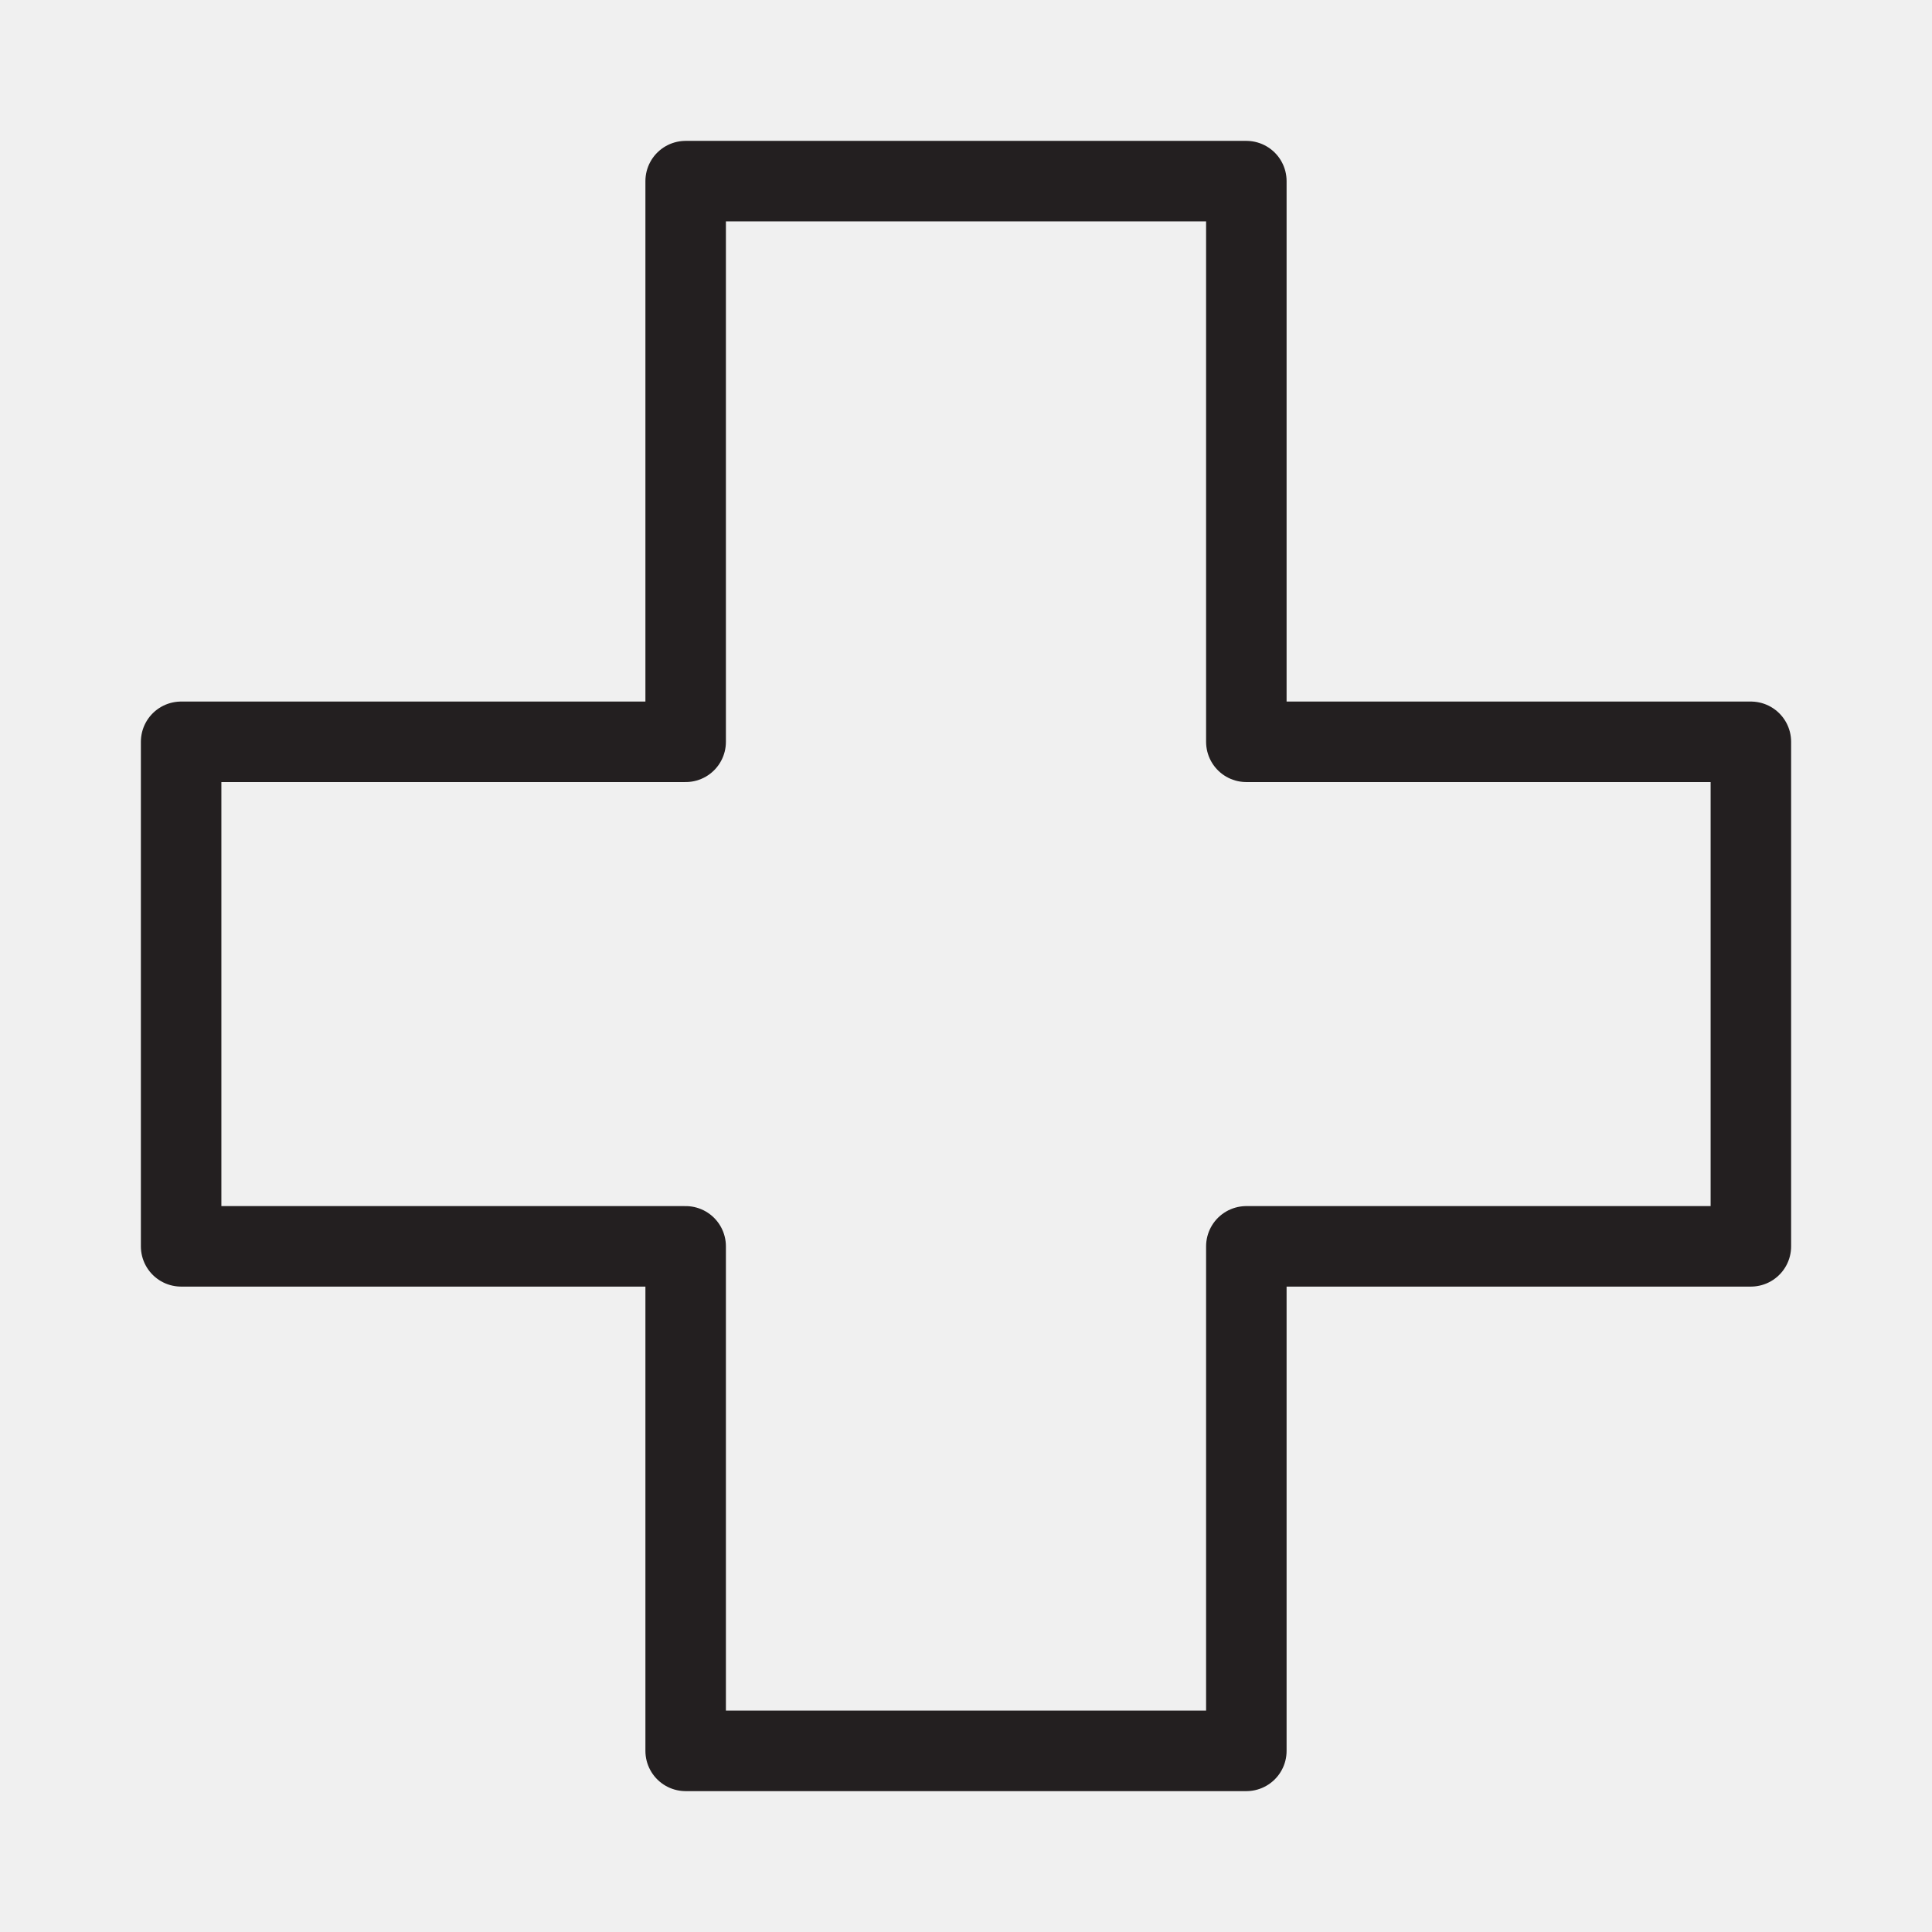
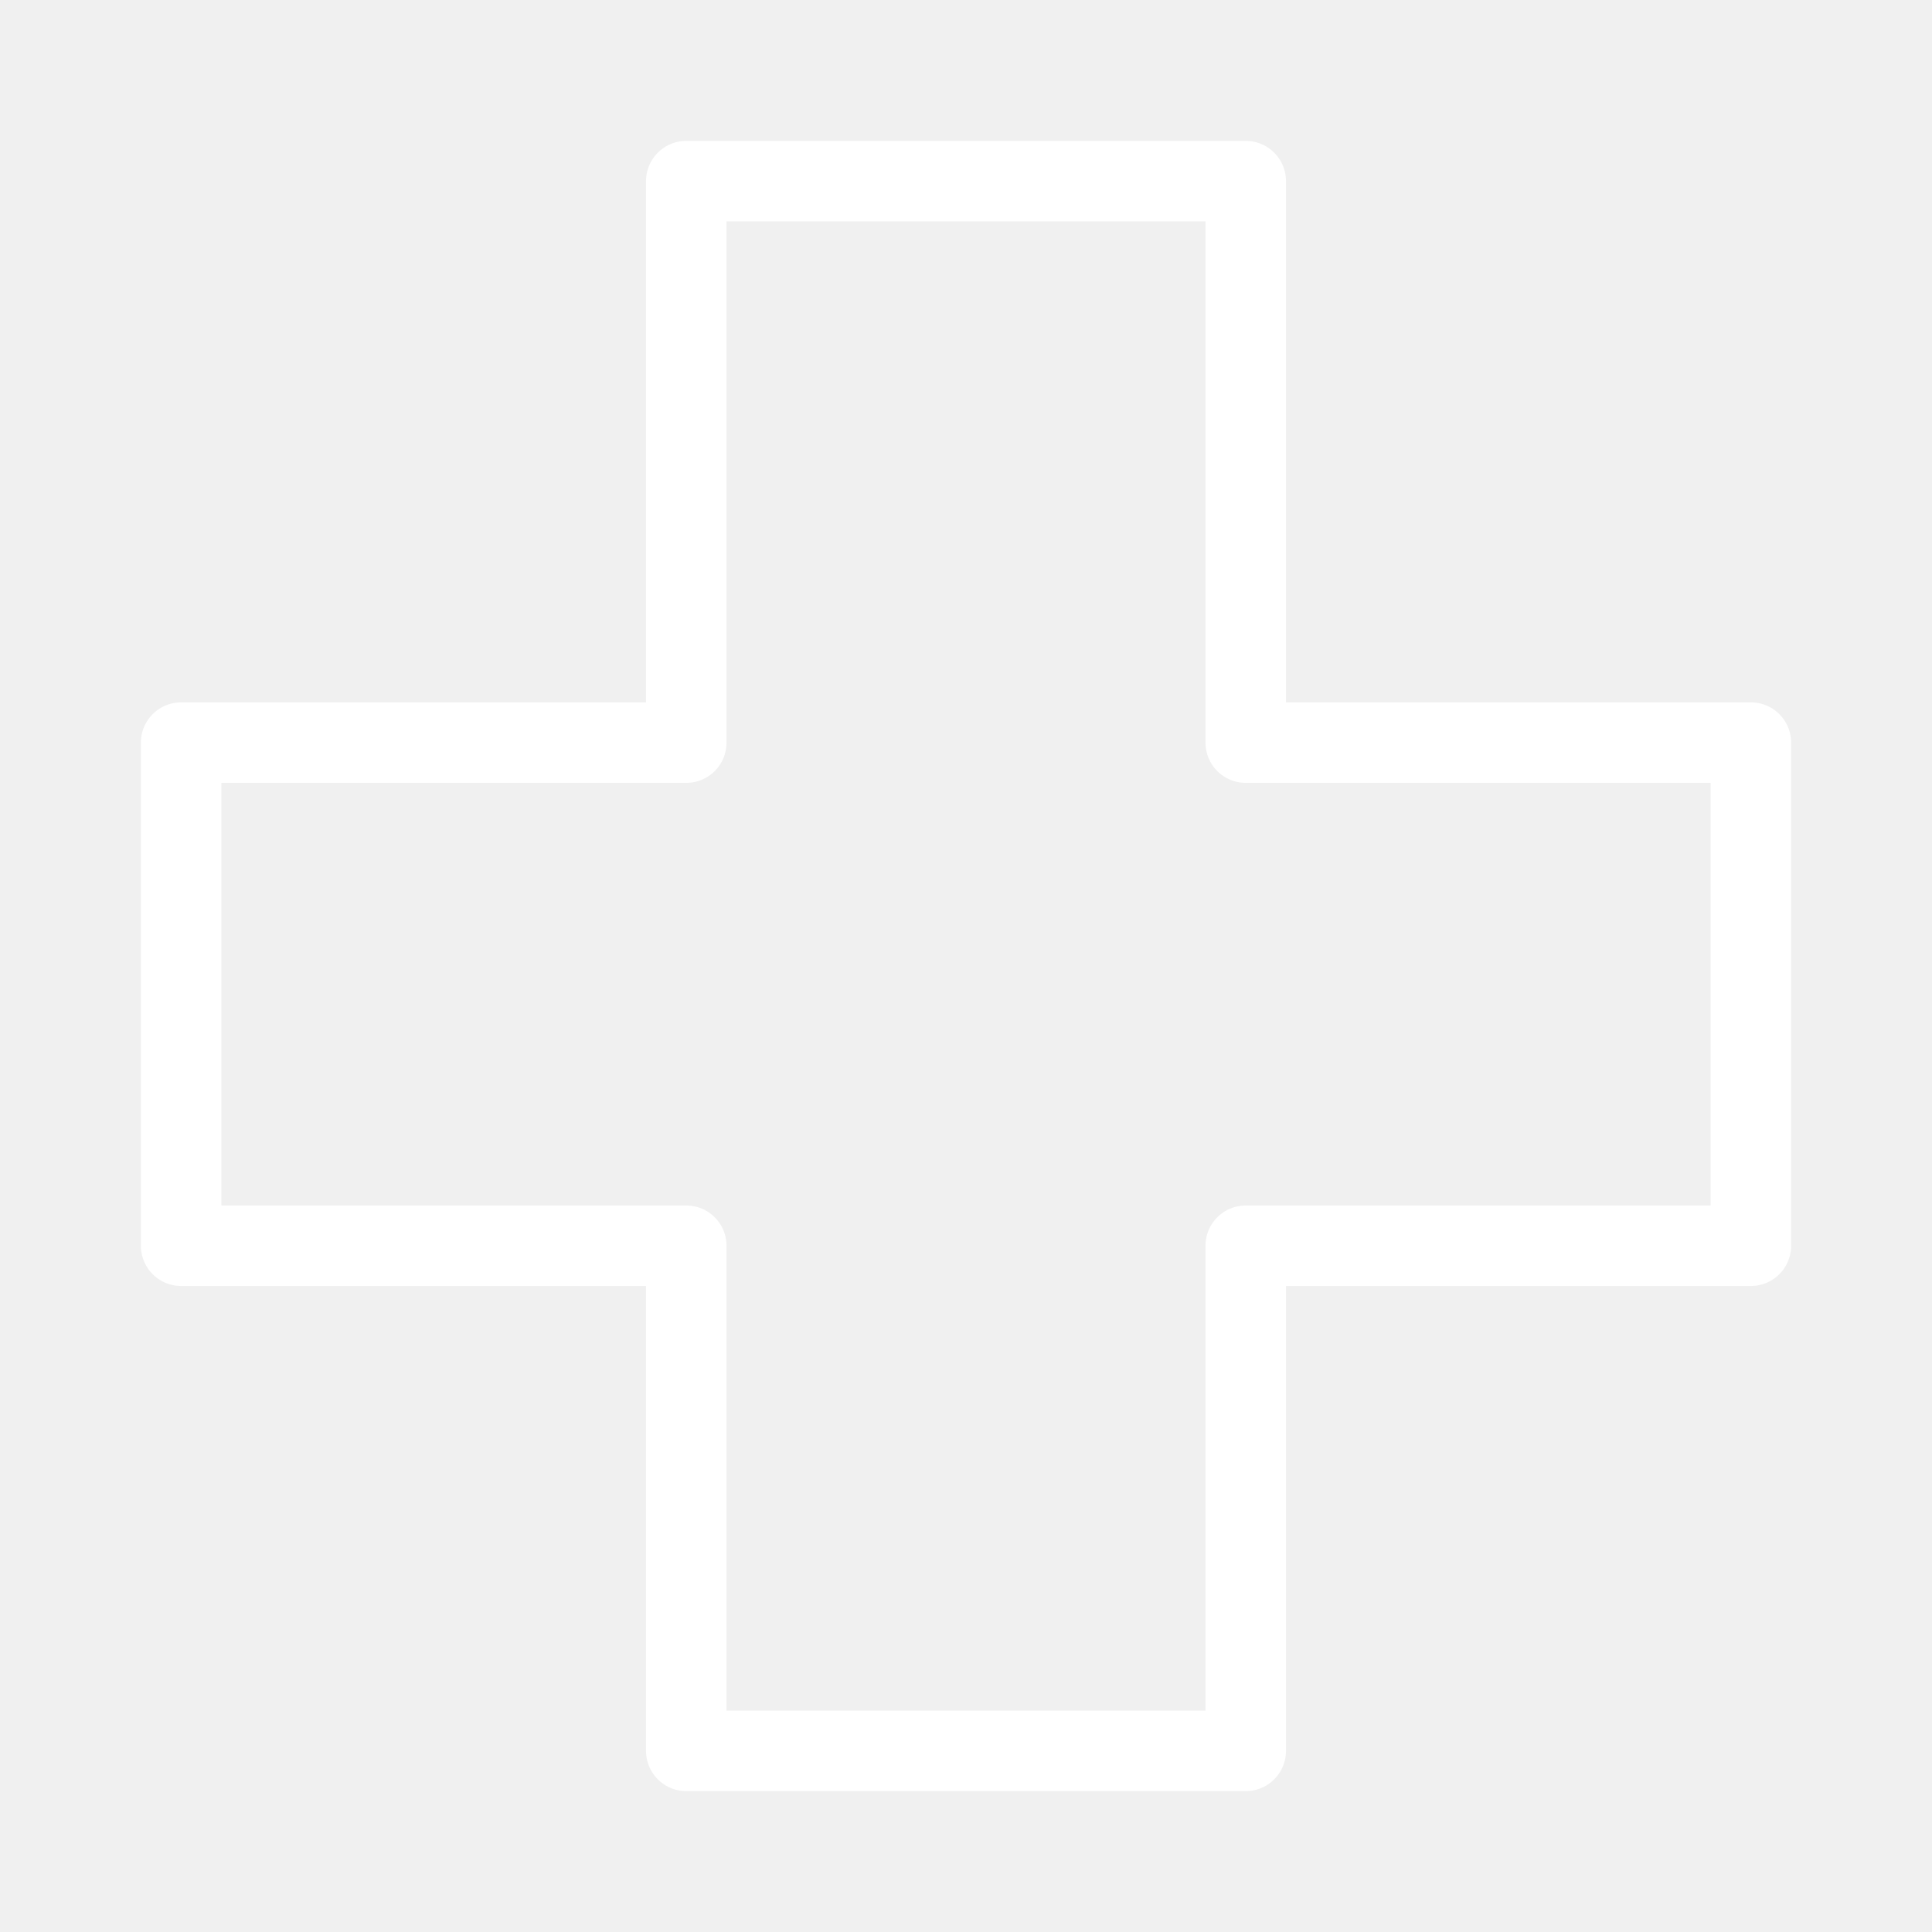
- <svg xmlns="http://www.w3.org/2000/svg" id="Insurance" viewBox="0 0 96 96">
-   <defs>
-     <style>.cls-1{fill:none;stroke:#231f20;stroke-linecap:round;stroke-linejoin:round;stroke-width:4px;}</style>
-   </defs>
-   <polygon class="cls-1" points="34.07 9 61.93 9 61.93 36.86 87 36.86 87 61.93 61.93 61.93 61.93 87 34.07 87 34.07 61.93 9 61.93 9 36.86 34.07 36.86 34.07 9" />
+ <svg xmlns="http://www.w3.org/2000/svg" version="1.1" id="Insurance" x="0px" y="0px" viewBox="0 0 96 96" style="enable-background:new 0 0 96 96;" xml:space="preserve">
+   <style type="text/css">
+ 	.st0{fill:none;stroke:#FFFFFF;stroke-width:4;stroke-linecap:round;stroke-linejoin:round;}
+ </style>
+   <polygon class="st0" points="34.1,9 61.9,9 61.9,36.9 87,36.9 87,61.9 61.9,61.9 61.9,87 34.1,87 34.1,61.9 9,61.9 9,36.9   34.1,36.9 " />
</svg>
